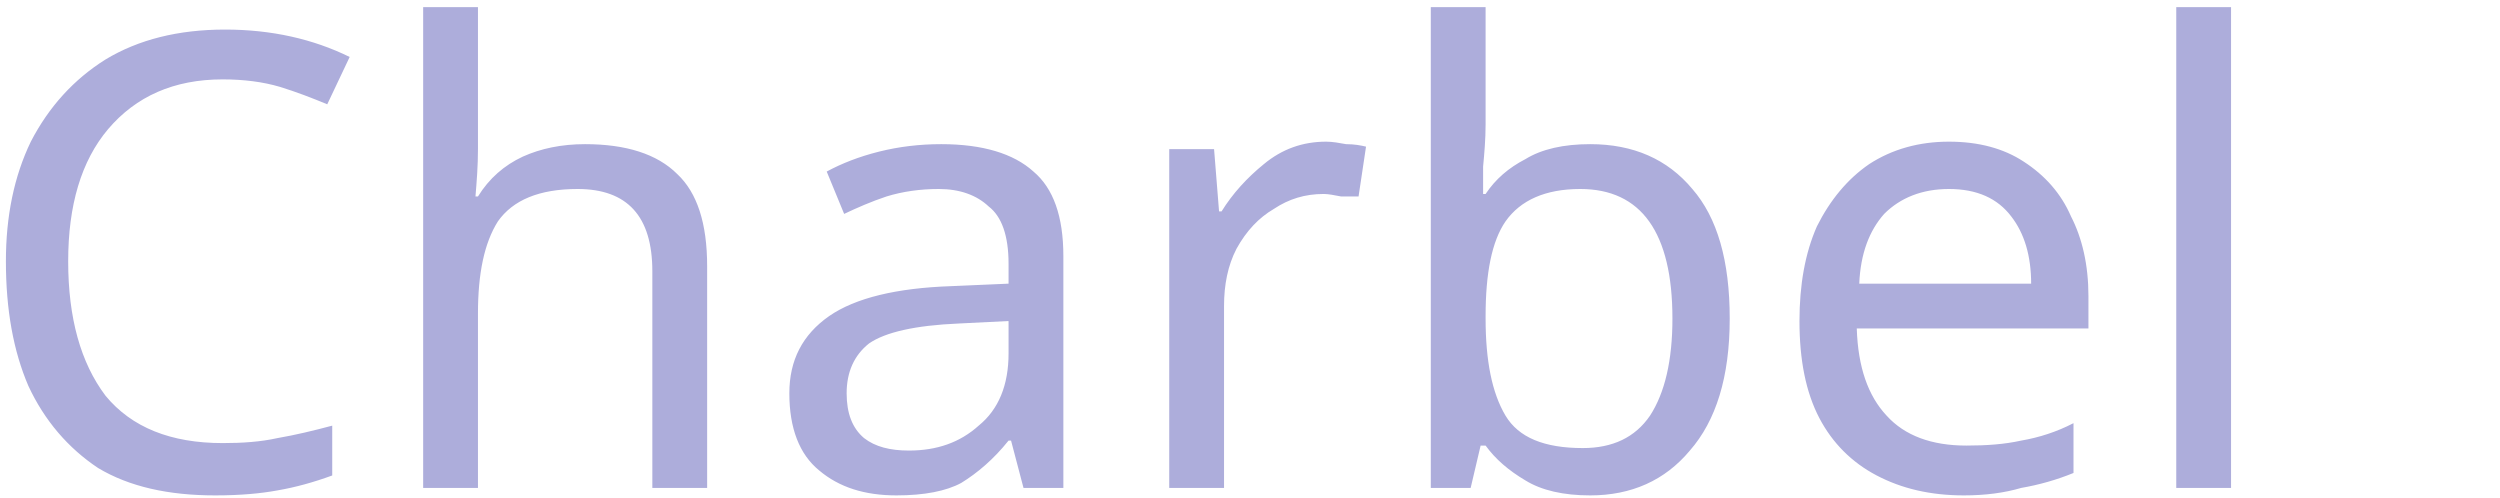
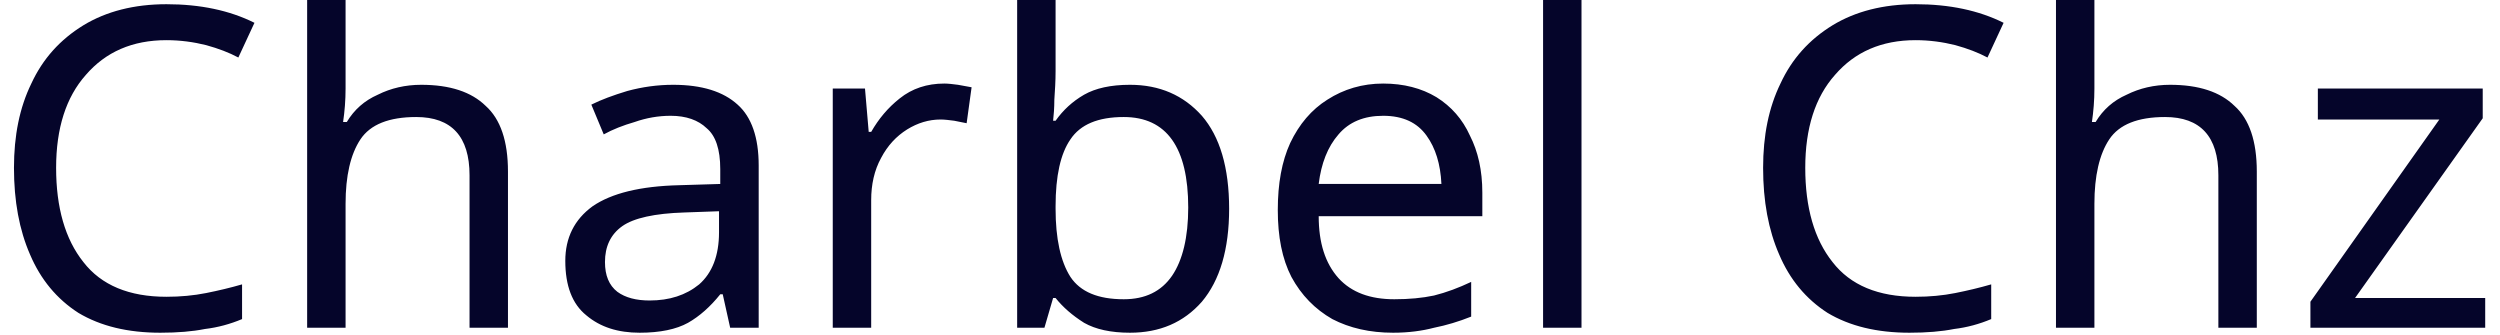
- <svg xmlns="http://www.w3.org/2000/svg" width="15.681mm" height="3.12mm" viewBox="0 0 15.681 3.12" version="1.1" id="svg1">
+ <svg xmlns="http://www.w3.org/2000/svg" width="31.511mm" height="4.217mm" viewBox="0 0 31.511 4.217" version="1.1" id="svg1">
  <defs id="defs1" />
-   <g id="layer1" transform="translate(-29.05673,-55.27939)">
-     <text xml:space="preserve" style="font-style:normal;font-variant:normal;font-weight:normal;font-stretch:normal;font-size:3.969px;font-family:'Lucida Console';-inkscape-font-specification:'Lucida Console';fill:#adaddb;fill-opacity:1;stroke-width:0.265" x="28.859" y="58.339" id="text2">
-       <tspan id="tspan2" style="font-size:3.969px;stroke-width:0.265" x="28.859" y="58.339">Charbel</tspan>
+   <g id="layer1" transform="translate(-11.25361,-120.0953)">
+     <text xml:space="preserve" style="font-size:5.622px;font-family:Manrope;-inkscape-font-specification:Manrope;fill:#05052a;stroke-width:5.364" x="11.085" y="124.228" id="text1">
+       <tspan id="tspan1" style="stroke-width:5.364" x="11.085" y="124.228">Charbel Chz</tspan>
    </text>
  </g>
</svg>
